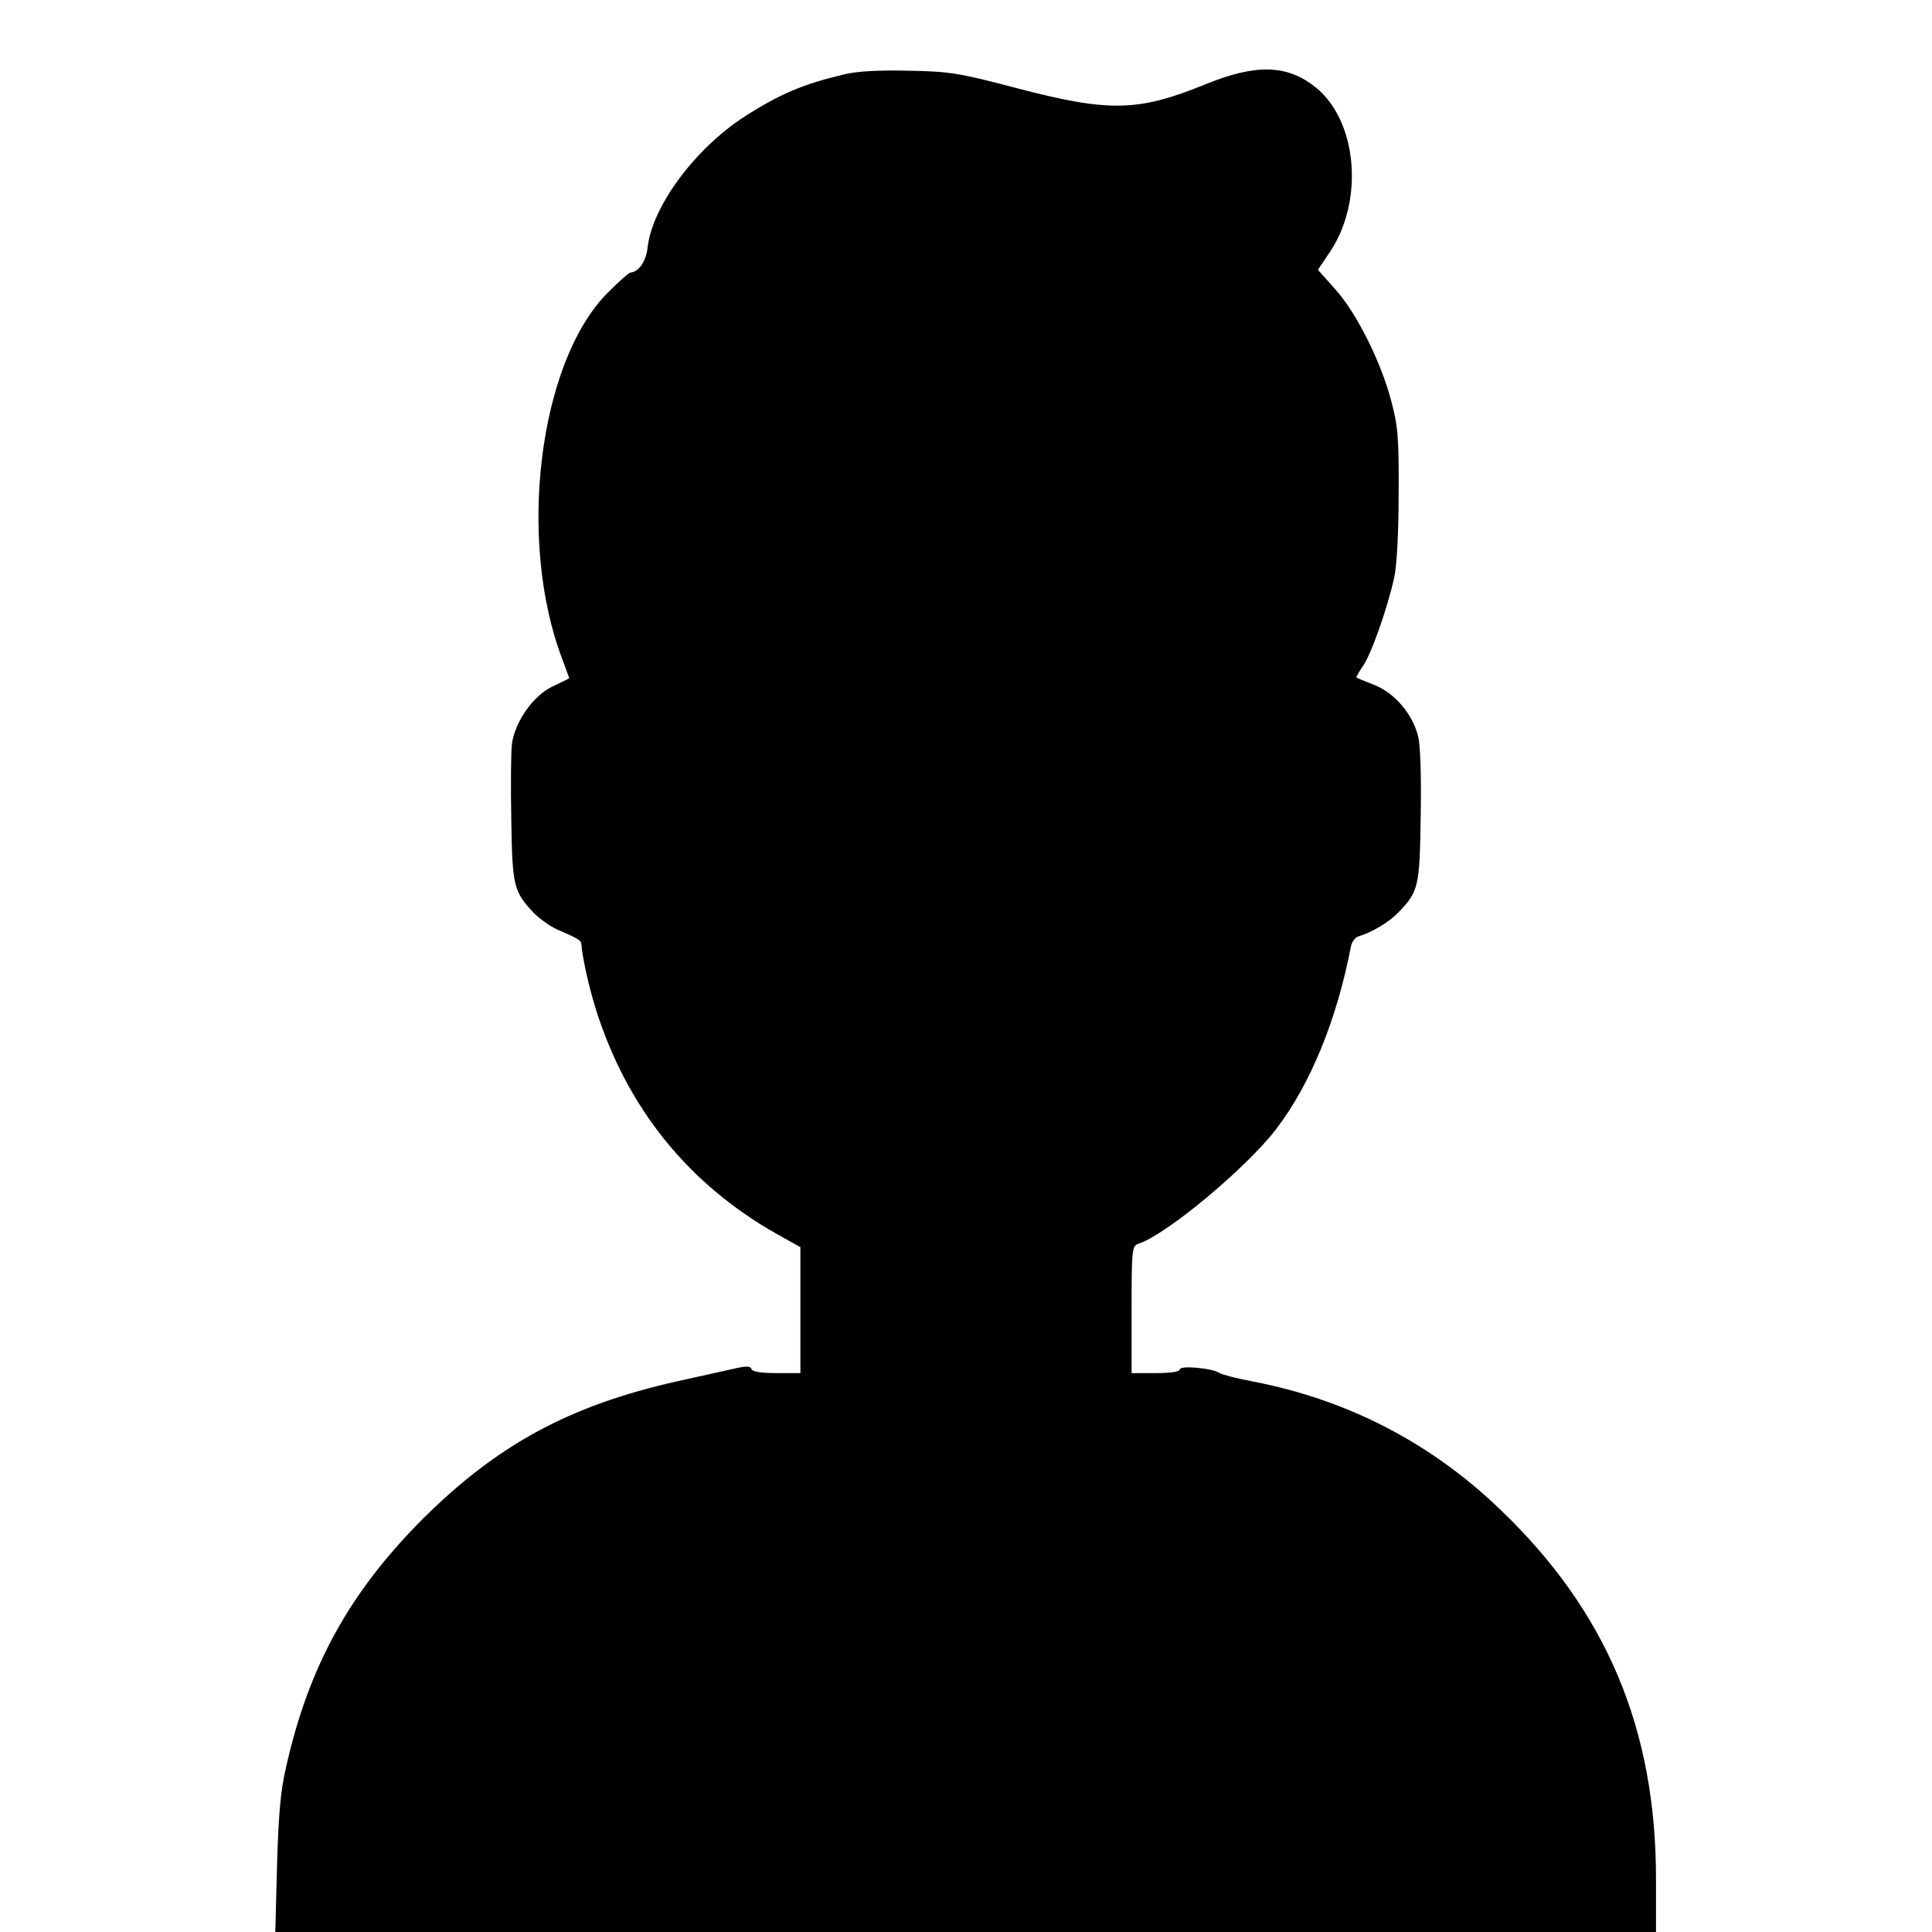
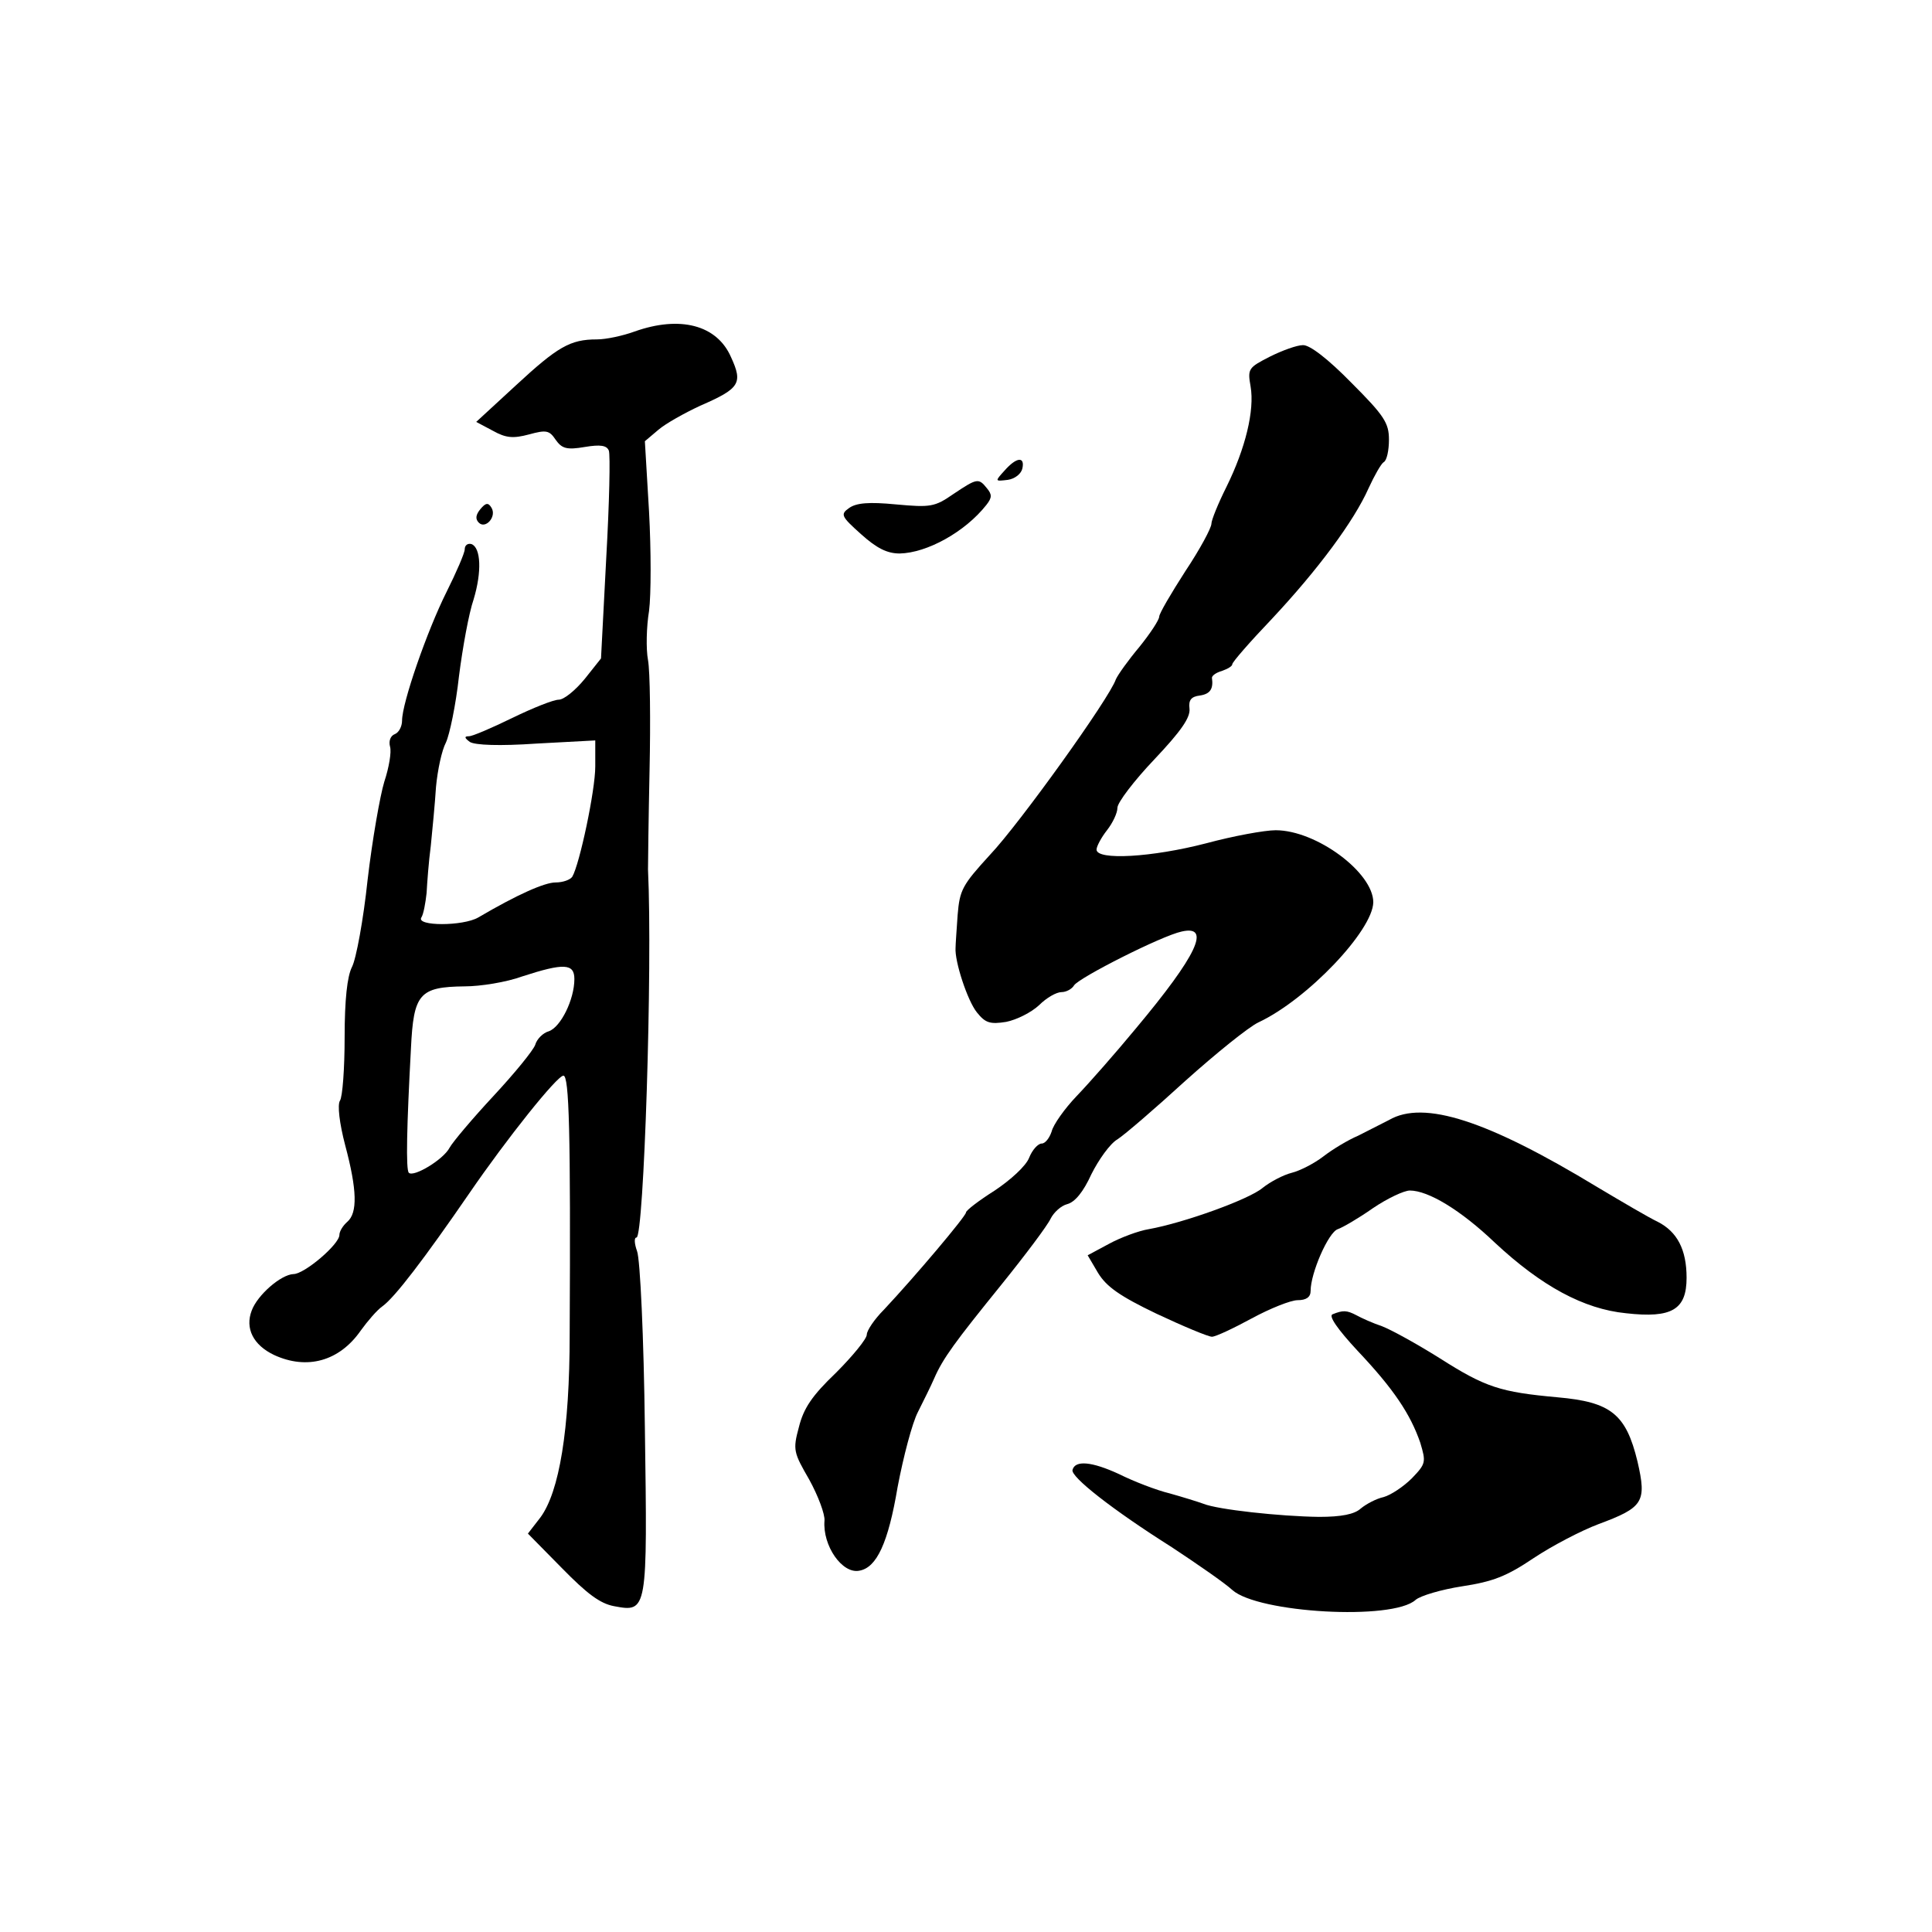
- <svg xmlns="http://www.w3.org/2000/svg" version="1.0" width="560pt" height="560pt" viewBox="0 0 560 560" preserveAspectRatio="xMidYMid meet">
-   <g transform="translate(0,560) scale(0.1,-0.1)" fill="#000000" stroke="none">
-     <path d="M2445 5384 c-117 -28 -184 -56 -287 -122 -144 -93 -268 -261 -281 -380 -4 -39 -26 -71 -50 -72 -4 0 -34 -27 -67 -60 -198 -201 -262 -716 -130 -1061 11 -30 20 -54 20 -55 0 0 -21 -11 -47 -23 -56 -26 -109 -100 -119 -166 -3 -23 -4 -122 -2 -221 3 -195 7 -208 66 -271 17 -17 48 -39 69 -48 58 -25 68 -31 68 -41 3 -38 21 -122 42 -189 90 -286 268 -507 525 -652 l68 -38 0 -182 0 -183 -69 0 c-44 0 -71 4 -73 12 -3 9 -16 9 -54 0 -27 -6 -100 -22 -162 -36 -312 -70 -521 -184 -738 -400 -212 -213 -330 -428 -395 -719 -16 -68 -22 -142 -26 -284 l-5 -193 2001 0 2001 0 0 154 c0 436 -144 777 -453 1072 -200 192 -440 316 -712 369 -49 9 -94 21 -100 25 -17 14 -115 23 -115 11 0 -7 -27 -11 -70 -11 l-70 0 0 184 c0 175 1 185 20 191 79 25 311 218 398 331 100 130 177 318 218 532 3 13 12 25 22 28 40 12 88 41 115 69 59 61 62 74 65 281 2 119 -1 207 -8 232 -17 64 -68 123 -125 146 -28 11 -52 21 -53 22 -2 1 6 15 17 31 24 32 72 168 92 258 8 37 13 131 13 245 1 161 -2 196 -22 270 -30 113 -100 253 -162 322 l-50 56 35 52 c100 149 79 382 -43 478 -82 65 -172 67 -317 8 -197 -80 -279 -82 -550 -11 -163 43 -192 48 -310 50 -87 2 -150 -1 -190 -11z" />
+ <svg xmlns="http://www.w3.org/2000/svg" version="1.0" width="370pt" height="370pt" viewBox="0 0 370 370" preserveAspectRatio="xMidYMid meet">
+   <g transform="translate(0,370) scale(0.1,-0.1)" fill="#000000" stroke="none">
+     <path d="M1215 3065 c-22 -8 -54 -15 -72 -15 -51 0 -75 -14 -155 -88 l-76 -70 32 -17 c25 -14 39 -15 69 -7 33 9 39 8 51 -10 12 -17 21 -20 56 -14 30 5 42 3 46 -7 3 -8 1 -100 -5 -206 l-10 -192 -31 -39 c-18 -22 -40 -40 -50 -40 -10 0 -50 -16 -89 -35 -39 -19 -76 -35 -83 -35 -9 0 -9 -3 2 -11 10 -6 56 -8 128 -3 l112 6 0 -50 c0 -46 -30 -187 -44 -211 -4 -6 -18 -11 -32 -11 -21 0 -73 -23 -148 -67 -29 -17 -120 -17 -109 0 4 6 8 28 10 47 1 19 4 60 8 90 3 30 8 81 10 113 3 32 11 70 19 85 7 15 19 72 25 127 7 55 19 121 28 147 16 53 14 99 -4 106 -7 2 -13 -2 -13 -10 0 -7 -16 -44 -35 -82 -37 -74 -85 -212 -85 -246 0 -11 -6 -23 -14 -26 -8 -3 -12 -13 -9 -24 3 -10 -2 -40 -11 -67 -8 -26 -23 -111 -32 -188 -8 -76 -22 -152 -30 -167 -9 -18 -14 -62 -14 -135 0 -59 -4 -114 -9 -121 -5 -8 -1 -43 10 -85 23 -86 24 -130 4 -147 -8 -7 -15 -18 -15 -25 0 -18 -67 -75 -88 -75 -24 -1 -69 -40 -80 -70 -13 -34 3 -66 43 -85 63 -29 125 -12 166 47 13 18 31 39 41 46 24 17 81 92 167 217 72 105 168 225 180 225 11 0 14 -107 12 -495 0 -184 -20 -302 -56 -351 l-24 -31 65 -66 c48 -49 73 -68 100 -73 64 -12 64 -11 59 342 -2 171 -9 323 -15 338 -5 14 -6 26 -1 26 14 0 31 516 22 705 0 11 1 97 3 191 2 93 1 188 -3 210 -4 21 -3 64 2 94 4 31 4 116 0 190 l-8 135 26 22 c14 12 50 32 80 46 76 33 82 43 59 93 -27 62 -98 80 -185 49z m-115 -1240 c0 -39 -26 -92 -49 -100 -11 -3 -23 -15 -26 -26 -4 -11 -40 -55 -80 -98 -40 -43 -78 -88 -84 -99 -12 -23 -69 -57 -78 -48 -6 5 -4 90 4 238 5 105 16 118 103 119 30 0 80 8 110 19 80 26 100 25 100 -5z" />
+     <path d="M2432 3017 c-41 -21 -43 -23 -37 -57 8 -46 -10 -119 -46 -192 -16 -32 -29 -64 -29 -71 0 -8 -22 -49 -50 -91 -27 -42 -50 -81 -50 -87 0 -6 -17 -32 -38 -58 -21 -25 -41 -53 -45 -62 -12 -36 -185 -277 -241 -336 -53 -58 -58 -67 -62 -115 -2 -29 -4 -57 -4 -63 -2 -26 23 -102 41 -124 16 -20 25 -23 56 -18 20 4 48 18 63 32 14 14 33 25 43 25 9 0 20 6 24 13 10 15 168 95 206 103 57 13 30 -45 -88 -186 -38 -46 -89 -104 -113 -129 -23 -24 -45 -55 -48 -68 -4 -12 -12 -23 -19 -23 -7 0 -18 -12 -24 -27 -6 -16 -36 -43 -66 -63 -30 -19 -55 -38 -55 -42 0 -7 -97 -122 -157 -186 -18 -18 -33 -40 -33 -48 0 -8 -27 -41 -59 -73 -46 -44 -62 -68 -71 -104 -12 -44 -10 -49 20 -101 17 -31 30 -66 29 -78 -4 -48 34 -103 67 -96 33 6 55 53 73 160 11 58 28 123 39 144 11 22 25 50 31 64 17 39 40 70 129 180 46 57 88 113 94 126 6 12 20 25 32 28 15 4 31 24 46 57 14 28 36 59 50 67 14 9 72 59 130 112 58 52 121 103 140 112 94 44 219 176 220 230 0 57 -109 138 -187 138 -21 0 -81 -11 -133 -25 -104 -27 -210 -33 -210 -12 0 6 9 23 20 37 11 14 20 33 20 43 0 10 32 52 71 93 51 54 69 80 67 97 -2 16 3 23 20 25 20 3 26 13 23 34 0 4 8 10 19 13 11 4 20 9 20 13 0 4 34 43 76 87 88 94 157 187 185 250 11 24 24 47 29 50 6 3 10 23 10 43 0 32 -9 46 -72 109 -44 45 -80 73 -93 72 -11 0 -39 -10 -63 -22z" />
+     <path d="M1924 2799 c-19 -21 -19 -21 6 -18 14 2 26 12 28 22 5 23 -11 22 -34 -4z" />
+     <path d="M1826 2754 c-36 -25 -44 -26 -110 -20 -52 5 -76 3 -90 -7 -17 -12 -15 -16 23 -50 30 -27 50 -37 74 -37 52 1 125 41 166 93 11 14 11 20 1 32 -16 20 -19 19 -64 -11z" />
+     <path d="M920 2725 c-9 -11 -10 -19 -3 -26 13 -13 35 12 24 29 -6 10 -11 9 -21 -3z" />
+     <path d="M2660 1555 c-14 -7 -41 -21 -59 -30 -19 -8 -49 -26 -67 -40 -17 -13 -44 -27 -60 -31 -16 -4 -41 -17 -56 -29 -26 -22 -151 -67 -218 -79 -19 -3 -54 -16 -76 -28 l-41 -22 20 -34 c16 -26 41 -44 112 -78 51 -24 99 -44 106 -44 7 0 41 16 76 35 35 19 75 35 88 35 17 0 25 6 25 18 0 34 34 112 52 118 9 3 40 21 67 40 28 19 60 34 71 34 35 0 97 -37 163 -100 89 -83 170 -127 251 -135 88 -10 116 7 116 68 0 54 -18 88 -55 107 -17 8 -68 38 -115 66 -211 128 -333 168 -400 129z" />
+     <path d="M2552 1183 c-8 -3 9 -28 48 -70 69 -73 101 -121 120 -176 11 -37 11 -40 -16 -68 -16 -16 -40 -32 -54 -36 -14 -3 -33 -13 -44 -22 -12 -11 -37 -16 -80 -16 -75 1 -194 14 -221 25 -11 4 -40 13 -65 20 -25 6 -69 23 -97 37 -52 24 -84 27 -89 8 -4 -13 76 -76 190 -148 50 -33 102 -69 116 -82 49 -44 307 -59 351 -19 9 8 50 20 89 26 59 9 85 19 137 54 36 24 92 53 124 65 86 32 93 42 75 120 -22 91 -51 114 -153 123 -110 10 -138 19 -226 75 -43 27 -92 54 -110 61 -18 6 -40 16 -49 21 -19 10 -26 10 -46 2z" />
  </g>
</svg>
